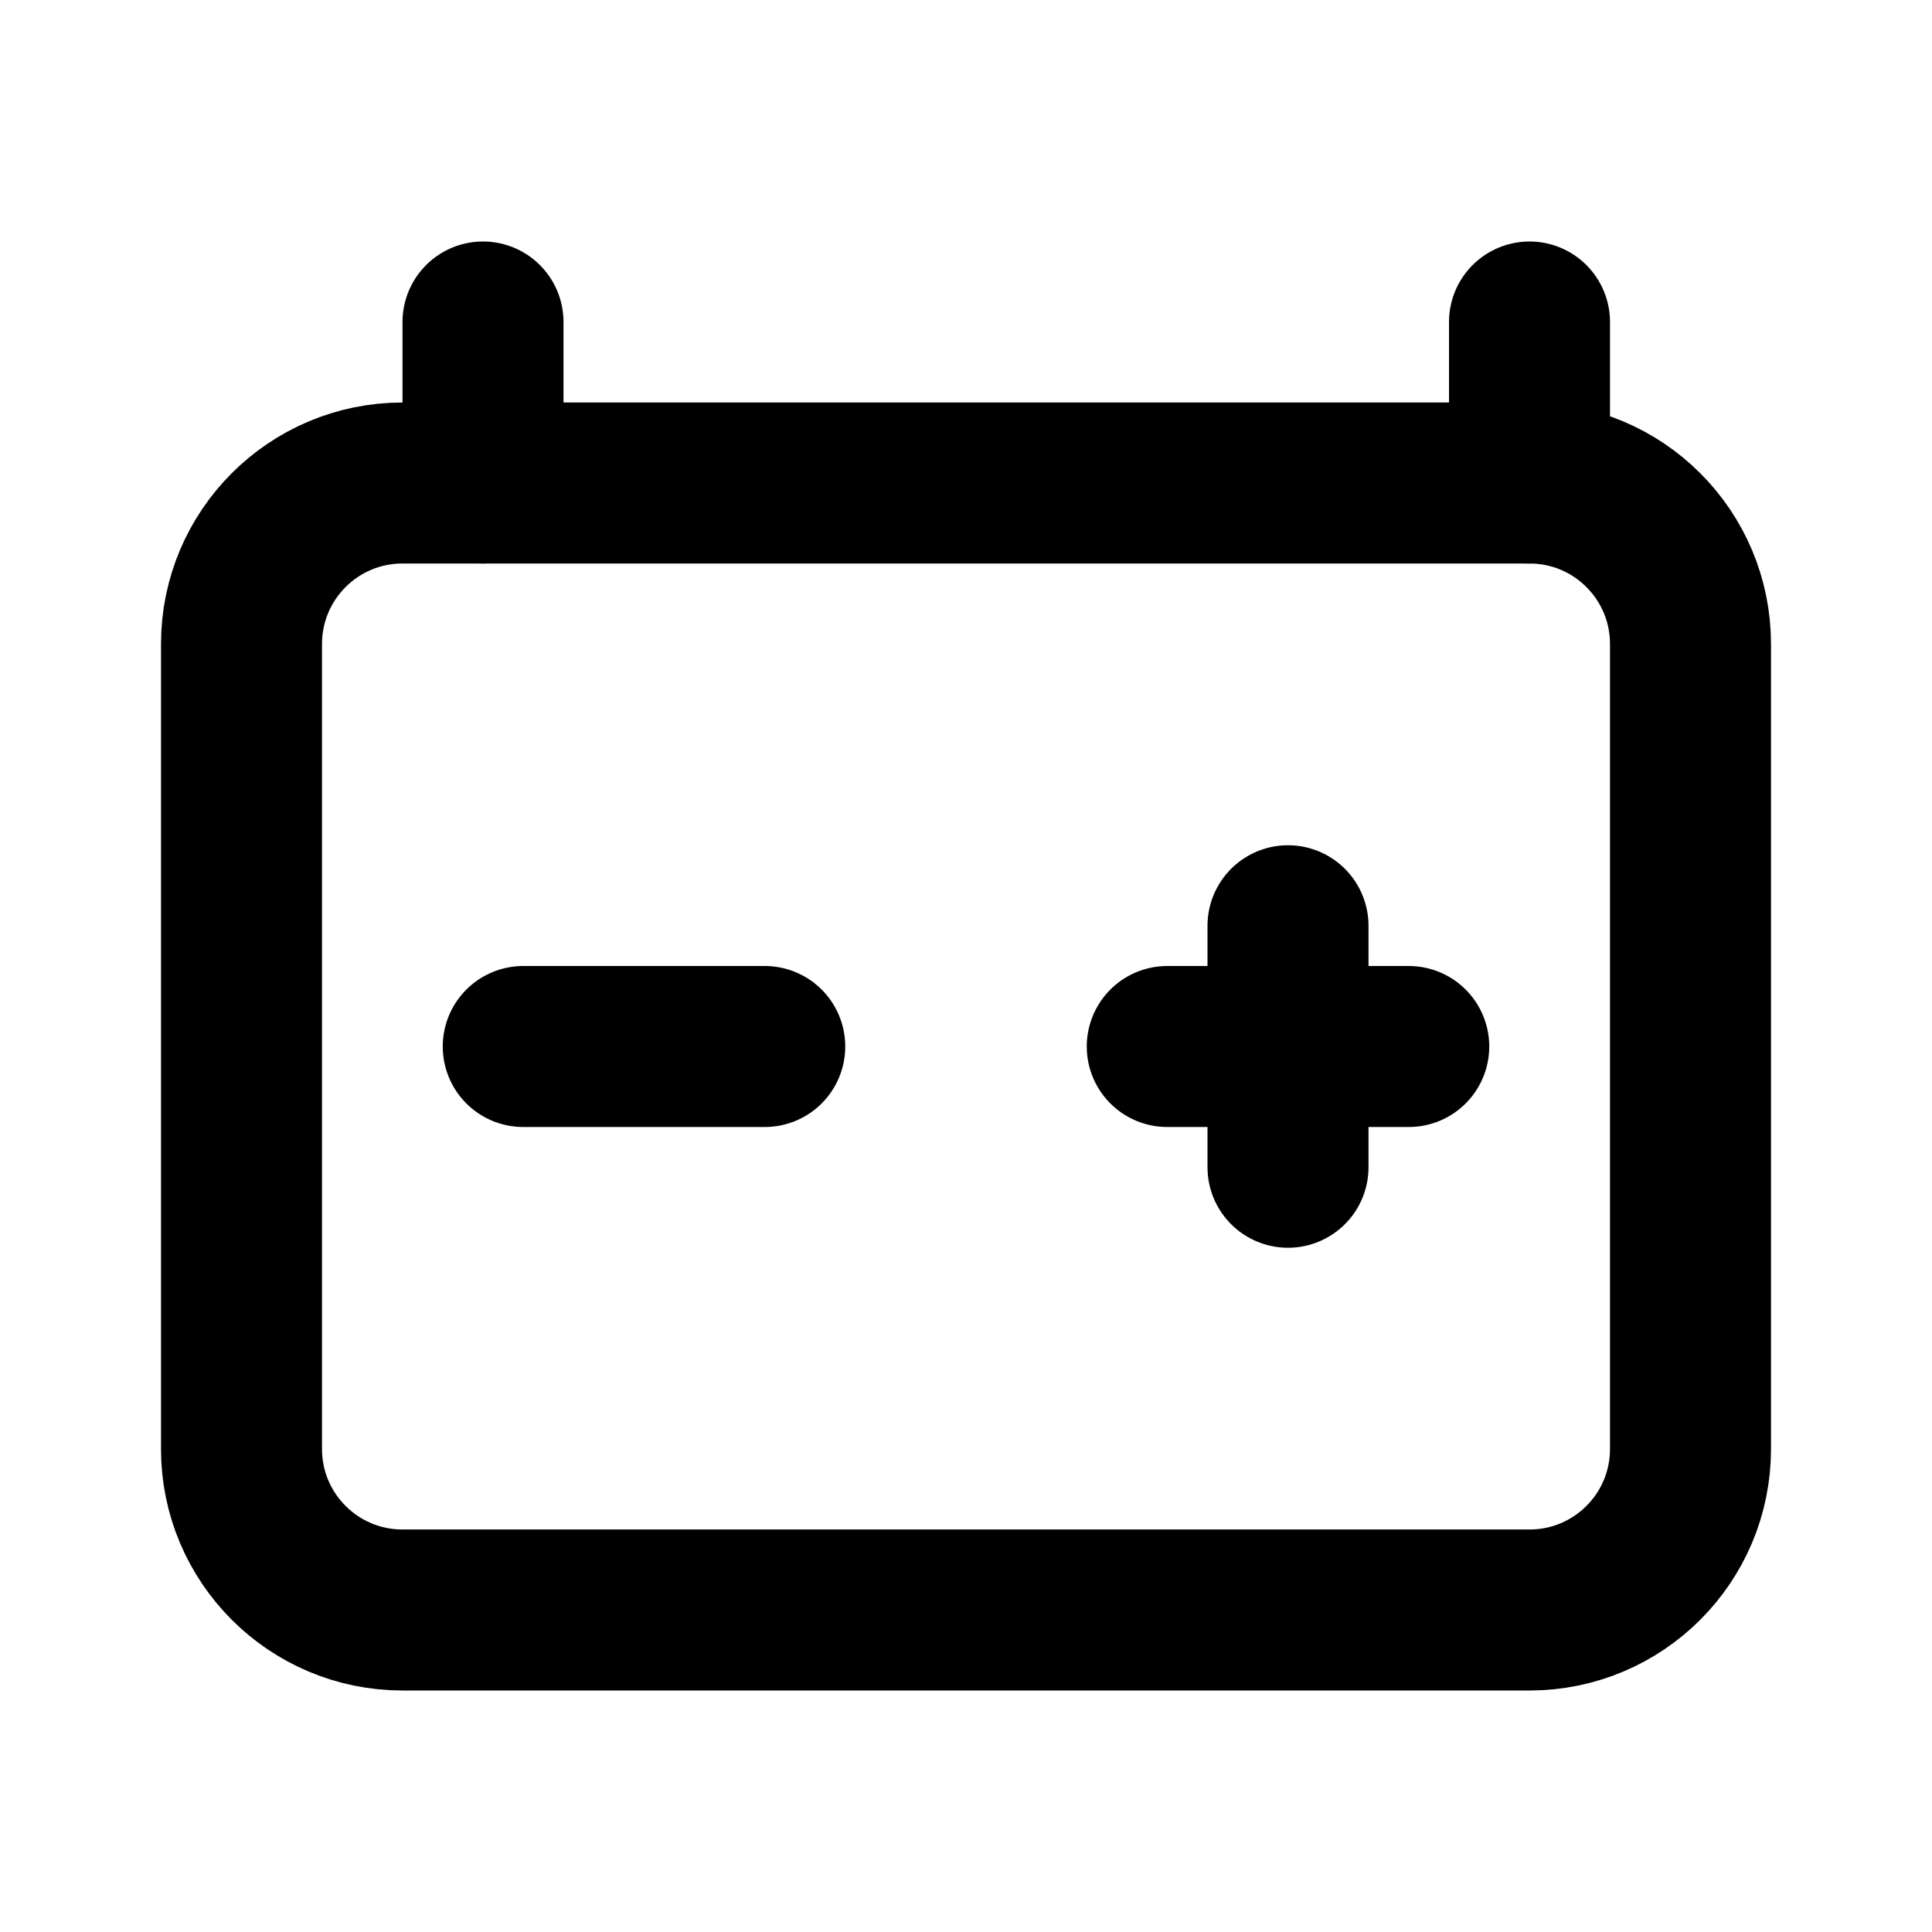
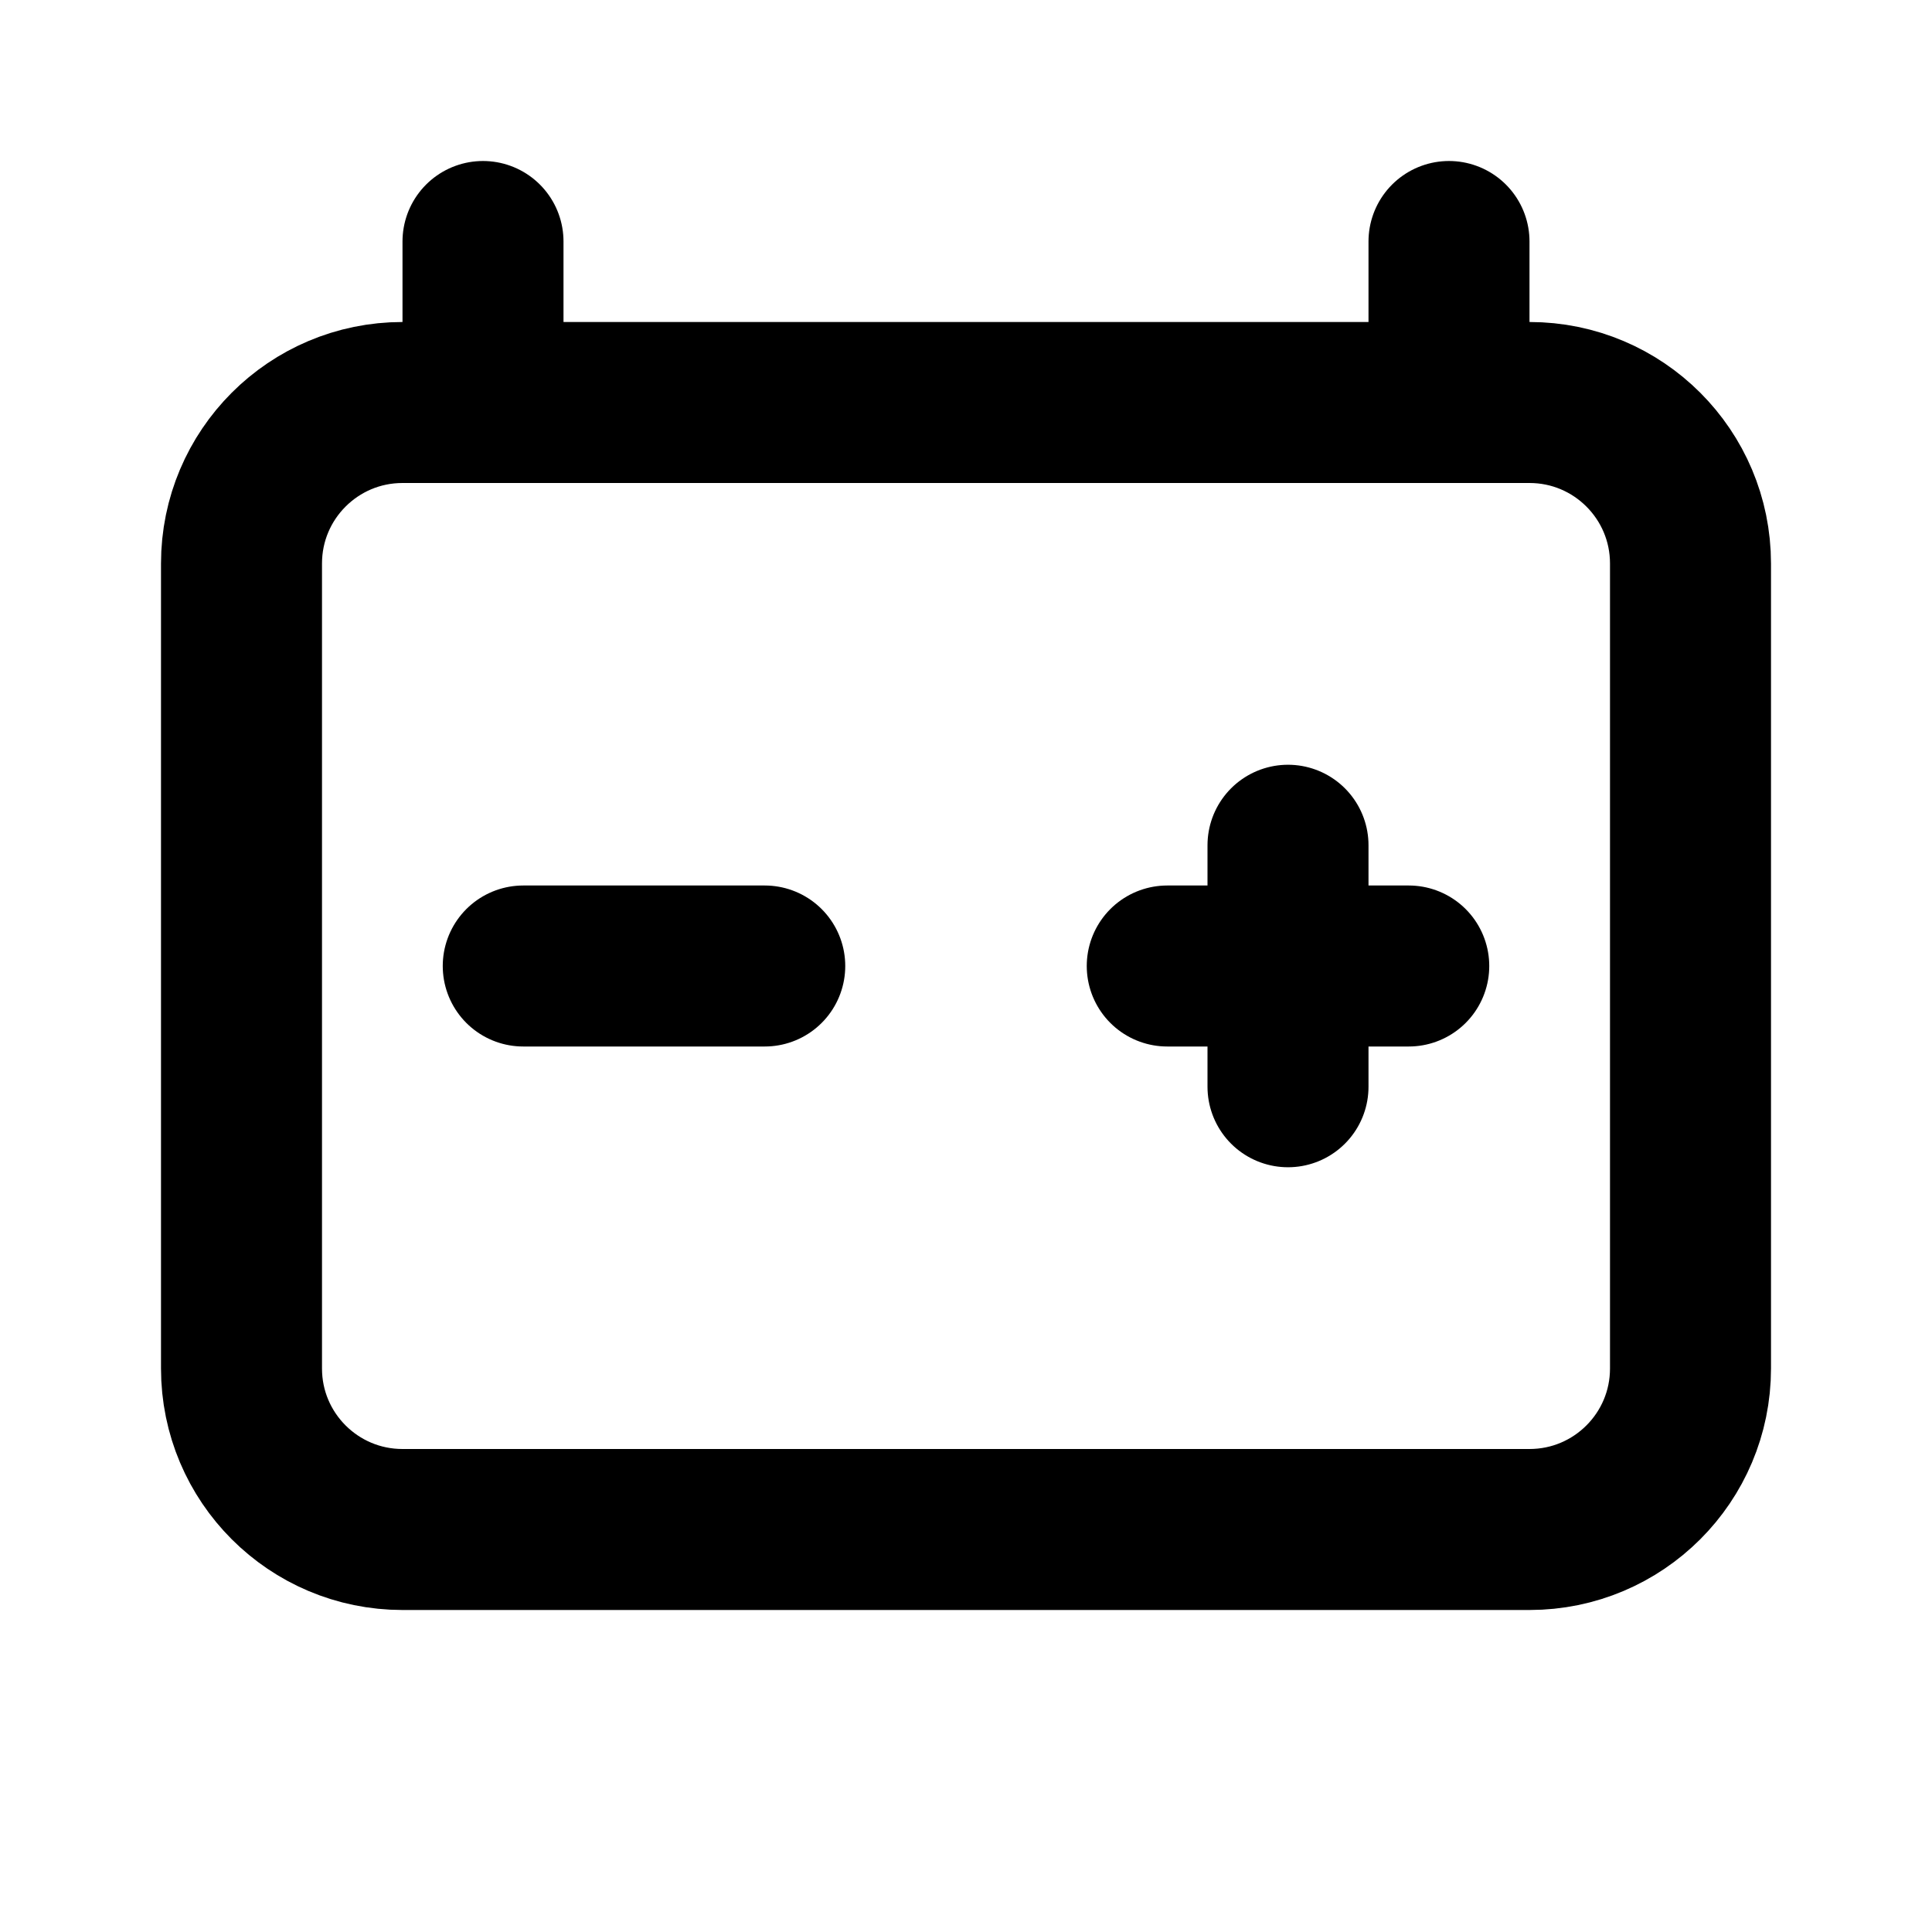
<svg xmlns="http://www.w3.org/2000/svg" width="24" height="24" viewBox="0 0 24 24" fill="none" stroke="currentColor" stroke-width="2" stroke-linecap="round" stroke-linejoin="round" class="icon icon-tabler icons-tabler-outline icon-tabler-battery-automotive">
  <path stroke="none" d="M0 0h24v24H0z" fill="none" />
-   <path d="M3 6m0 2a2 2 0 0 1 2 -2h14a2 2 0 0 1 2 2v10a2 2 0 0 1 -2 2h-14a2 2 0 0 1 -2 -2z" />
-   <path d="M6 6v-2" />
-   <path d="M19 4l0 2" />
-   <path d="M6.5 13l3 0" />
-   <path d="M14.5 13l3 0" />
-   <path d="M16 11.5l0 3" />
+   <path d="M3 7a2 2 0 0 1 2 -2h14a2 2 0 0 1 2 2v10a2 2 0 0 1 -2 2h-14a2 2 0 0 1 -2 -2z" />
+   <path d="M6 5v-2" />
+   <path d="M18 3v2" />
+   <path d="M6.5 12h3" />
+   <path d="M14.5 12h3" />
+   <path d="M16 10.5v3" />
</svg>
